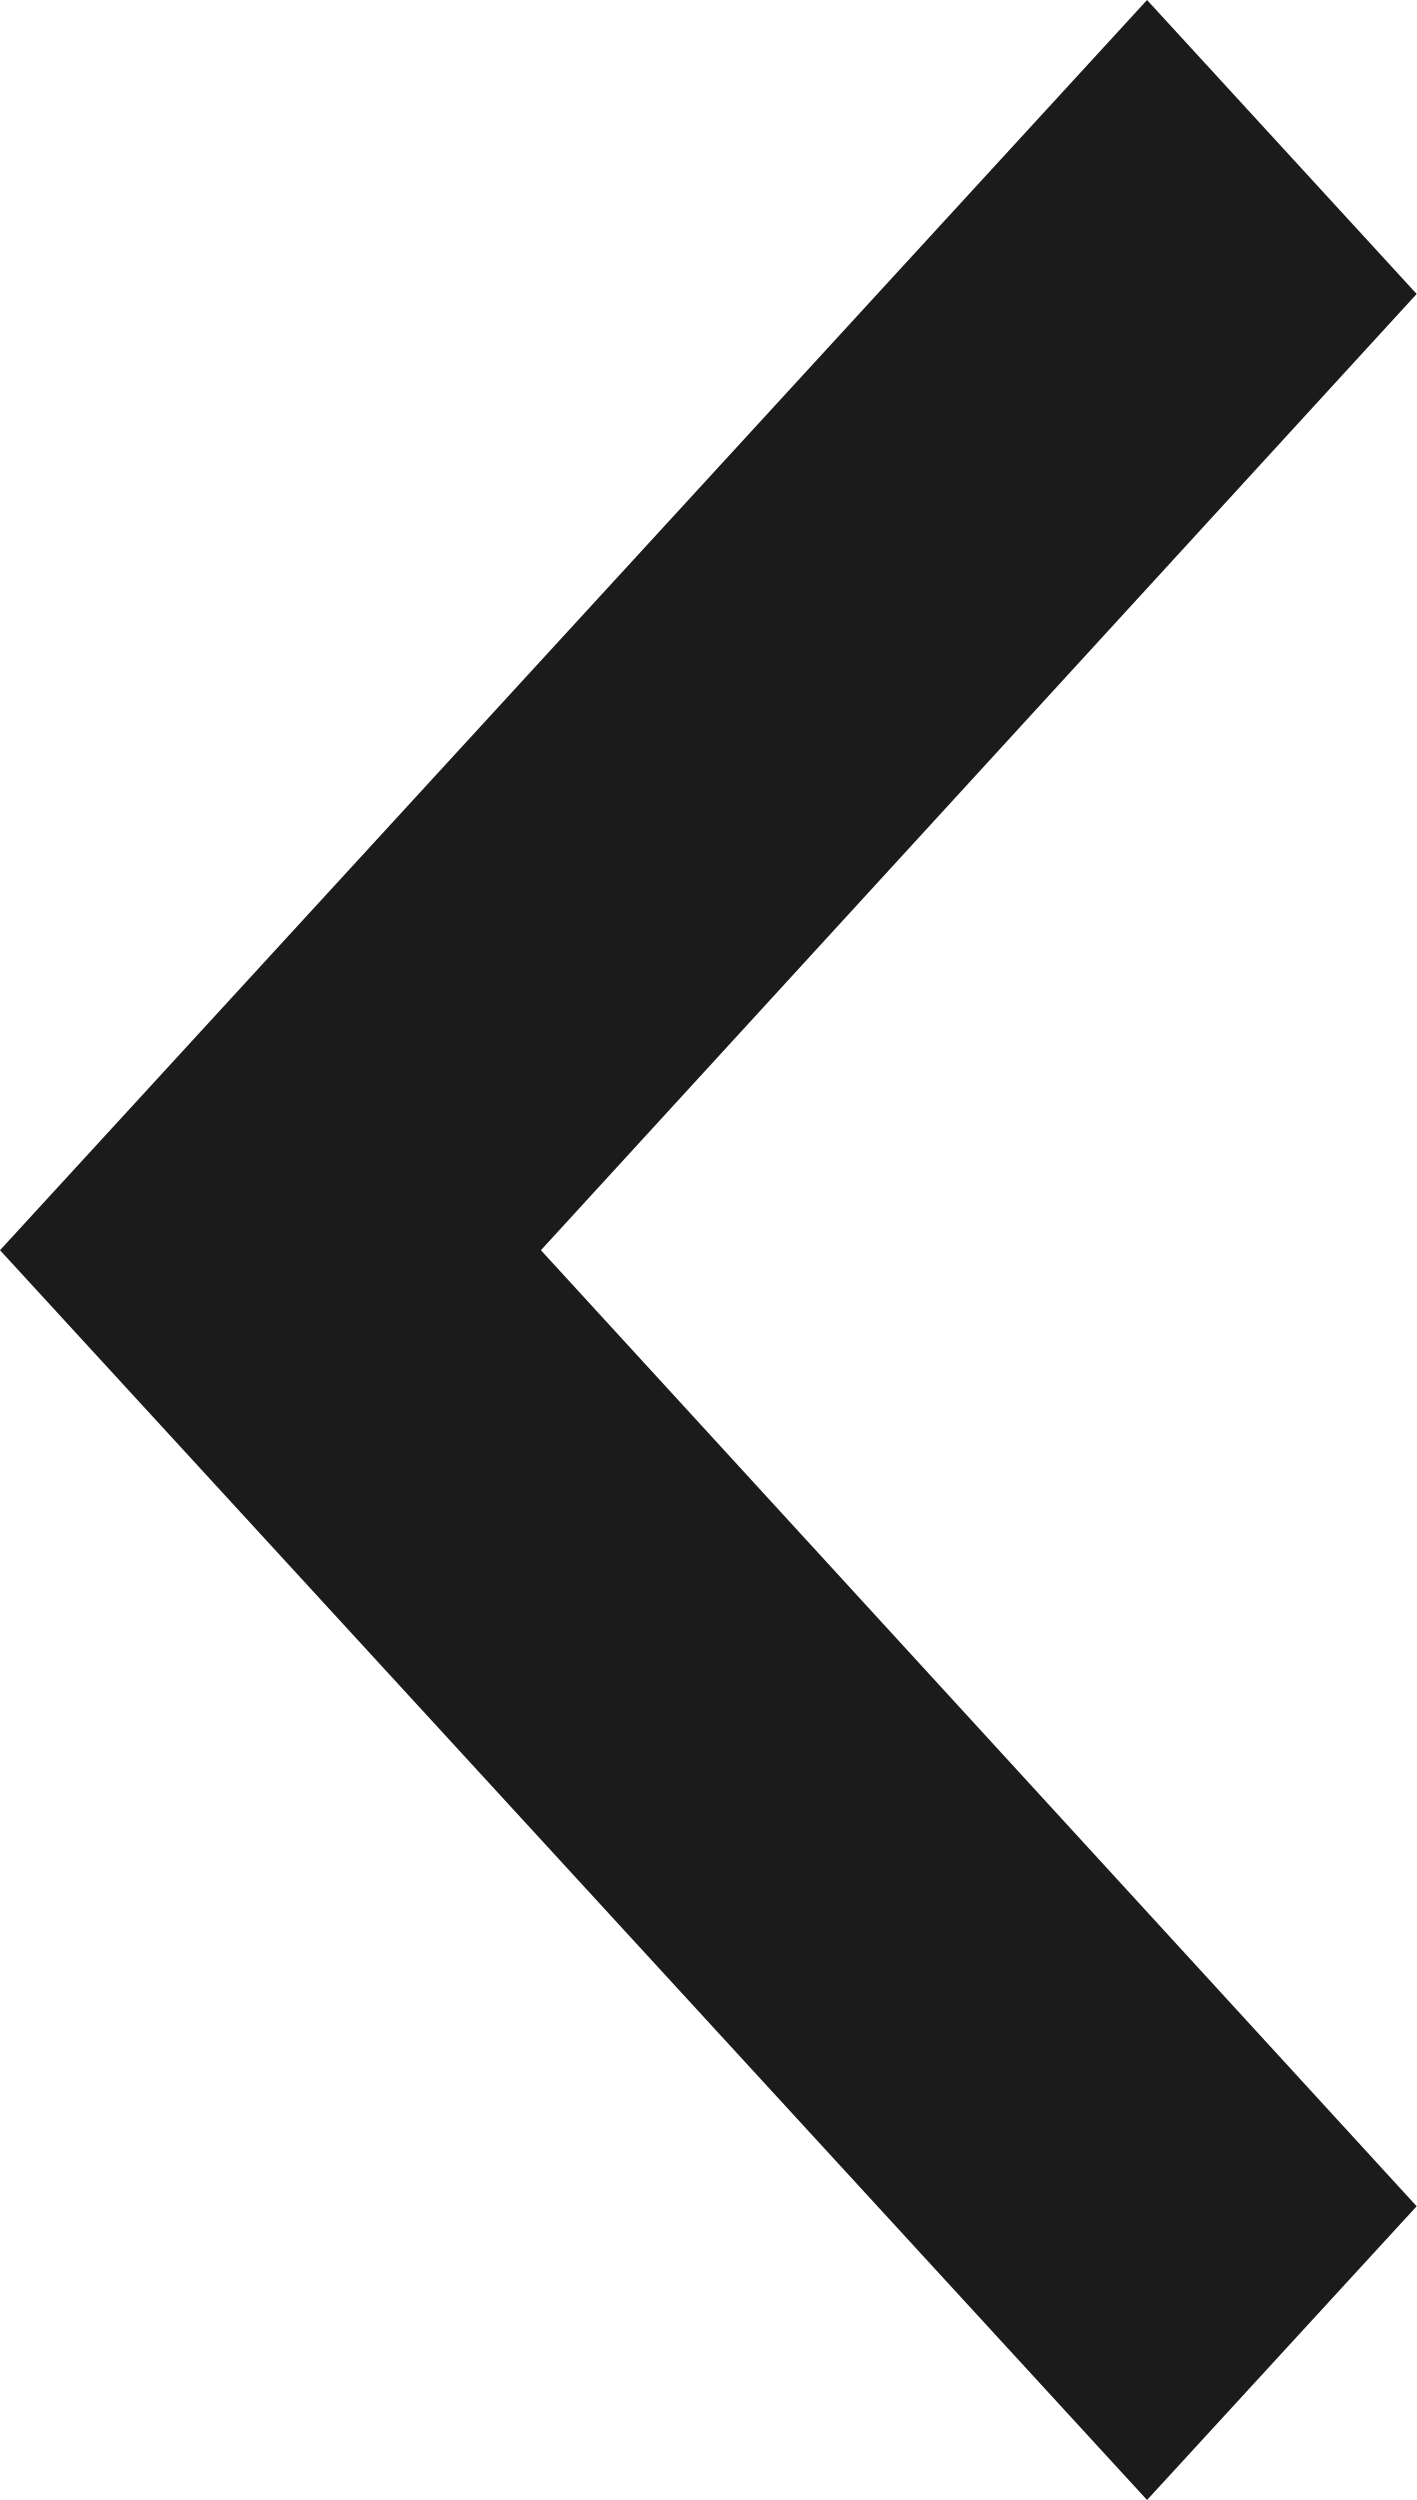
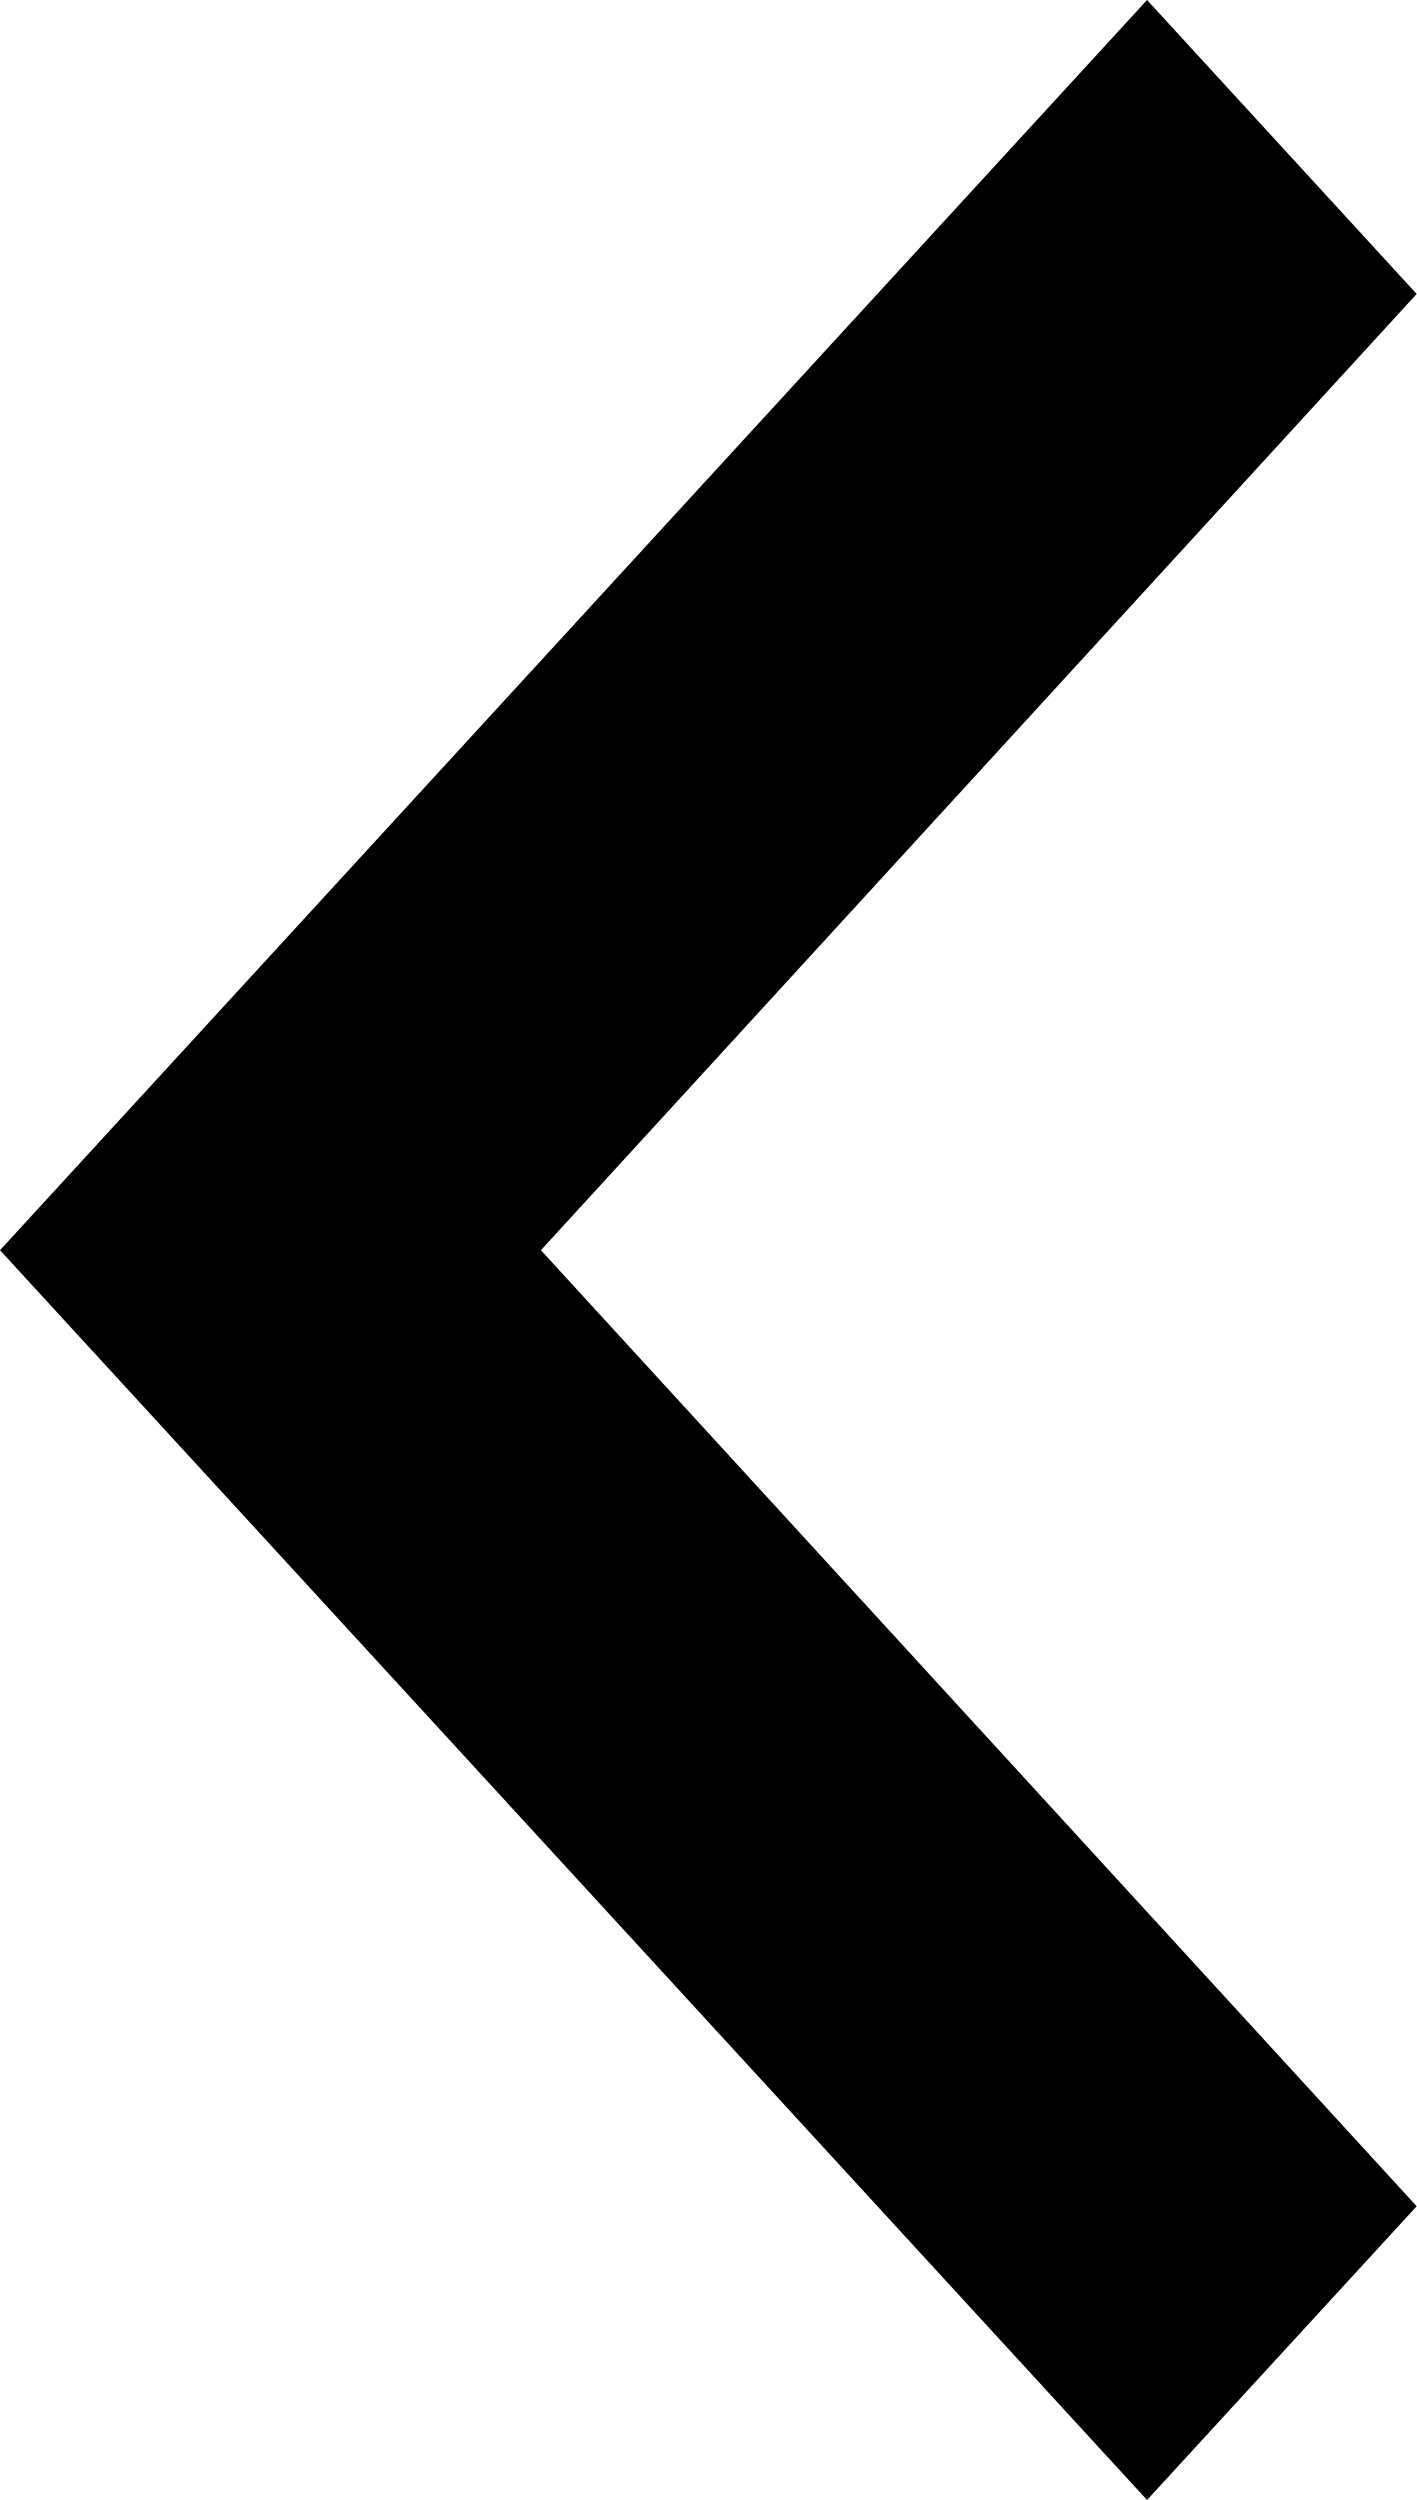
<svg xmlns="http://www.w3.org/2000/svg" width="34" height="60" viewBox="0 0 34 60">
-   <polygon fill="#1c1b1b" fill-rule="evenodd" points="27.529 60 0 30.005 27.529 0 34 7.055 12.982 30.005 34 52.95" />
+   <polygon fill="#000000" fill-rule="evenodd" points="27.529 60 0 30.005 27.529 0 34 7.055 12.982 30.005 34 52.95" />
</svg>
